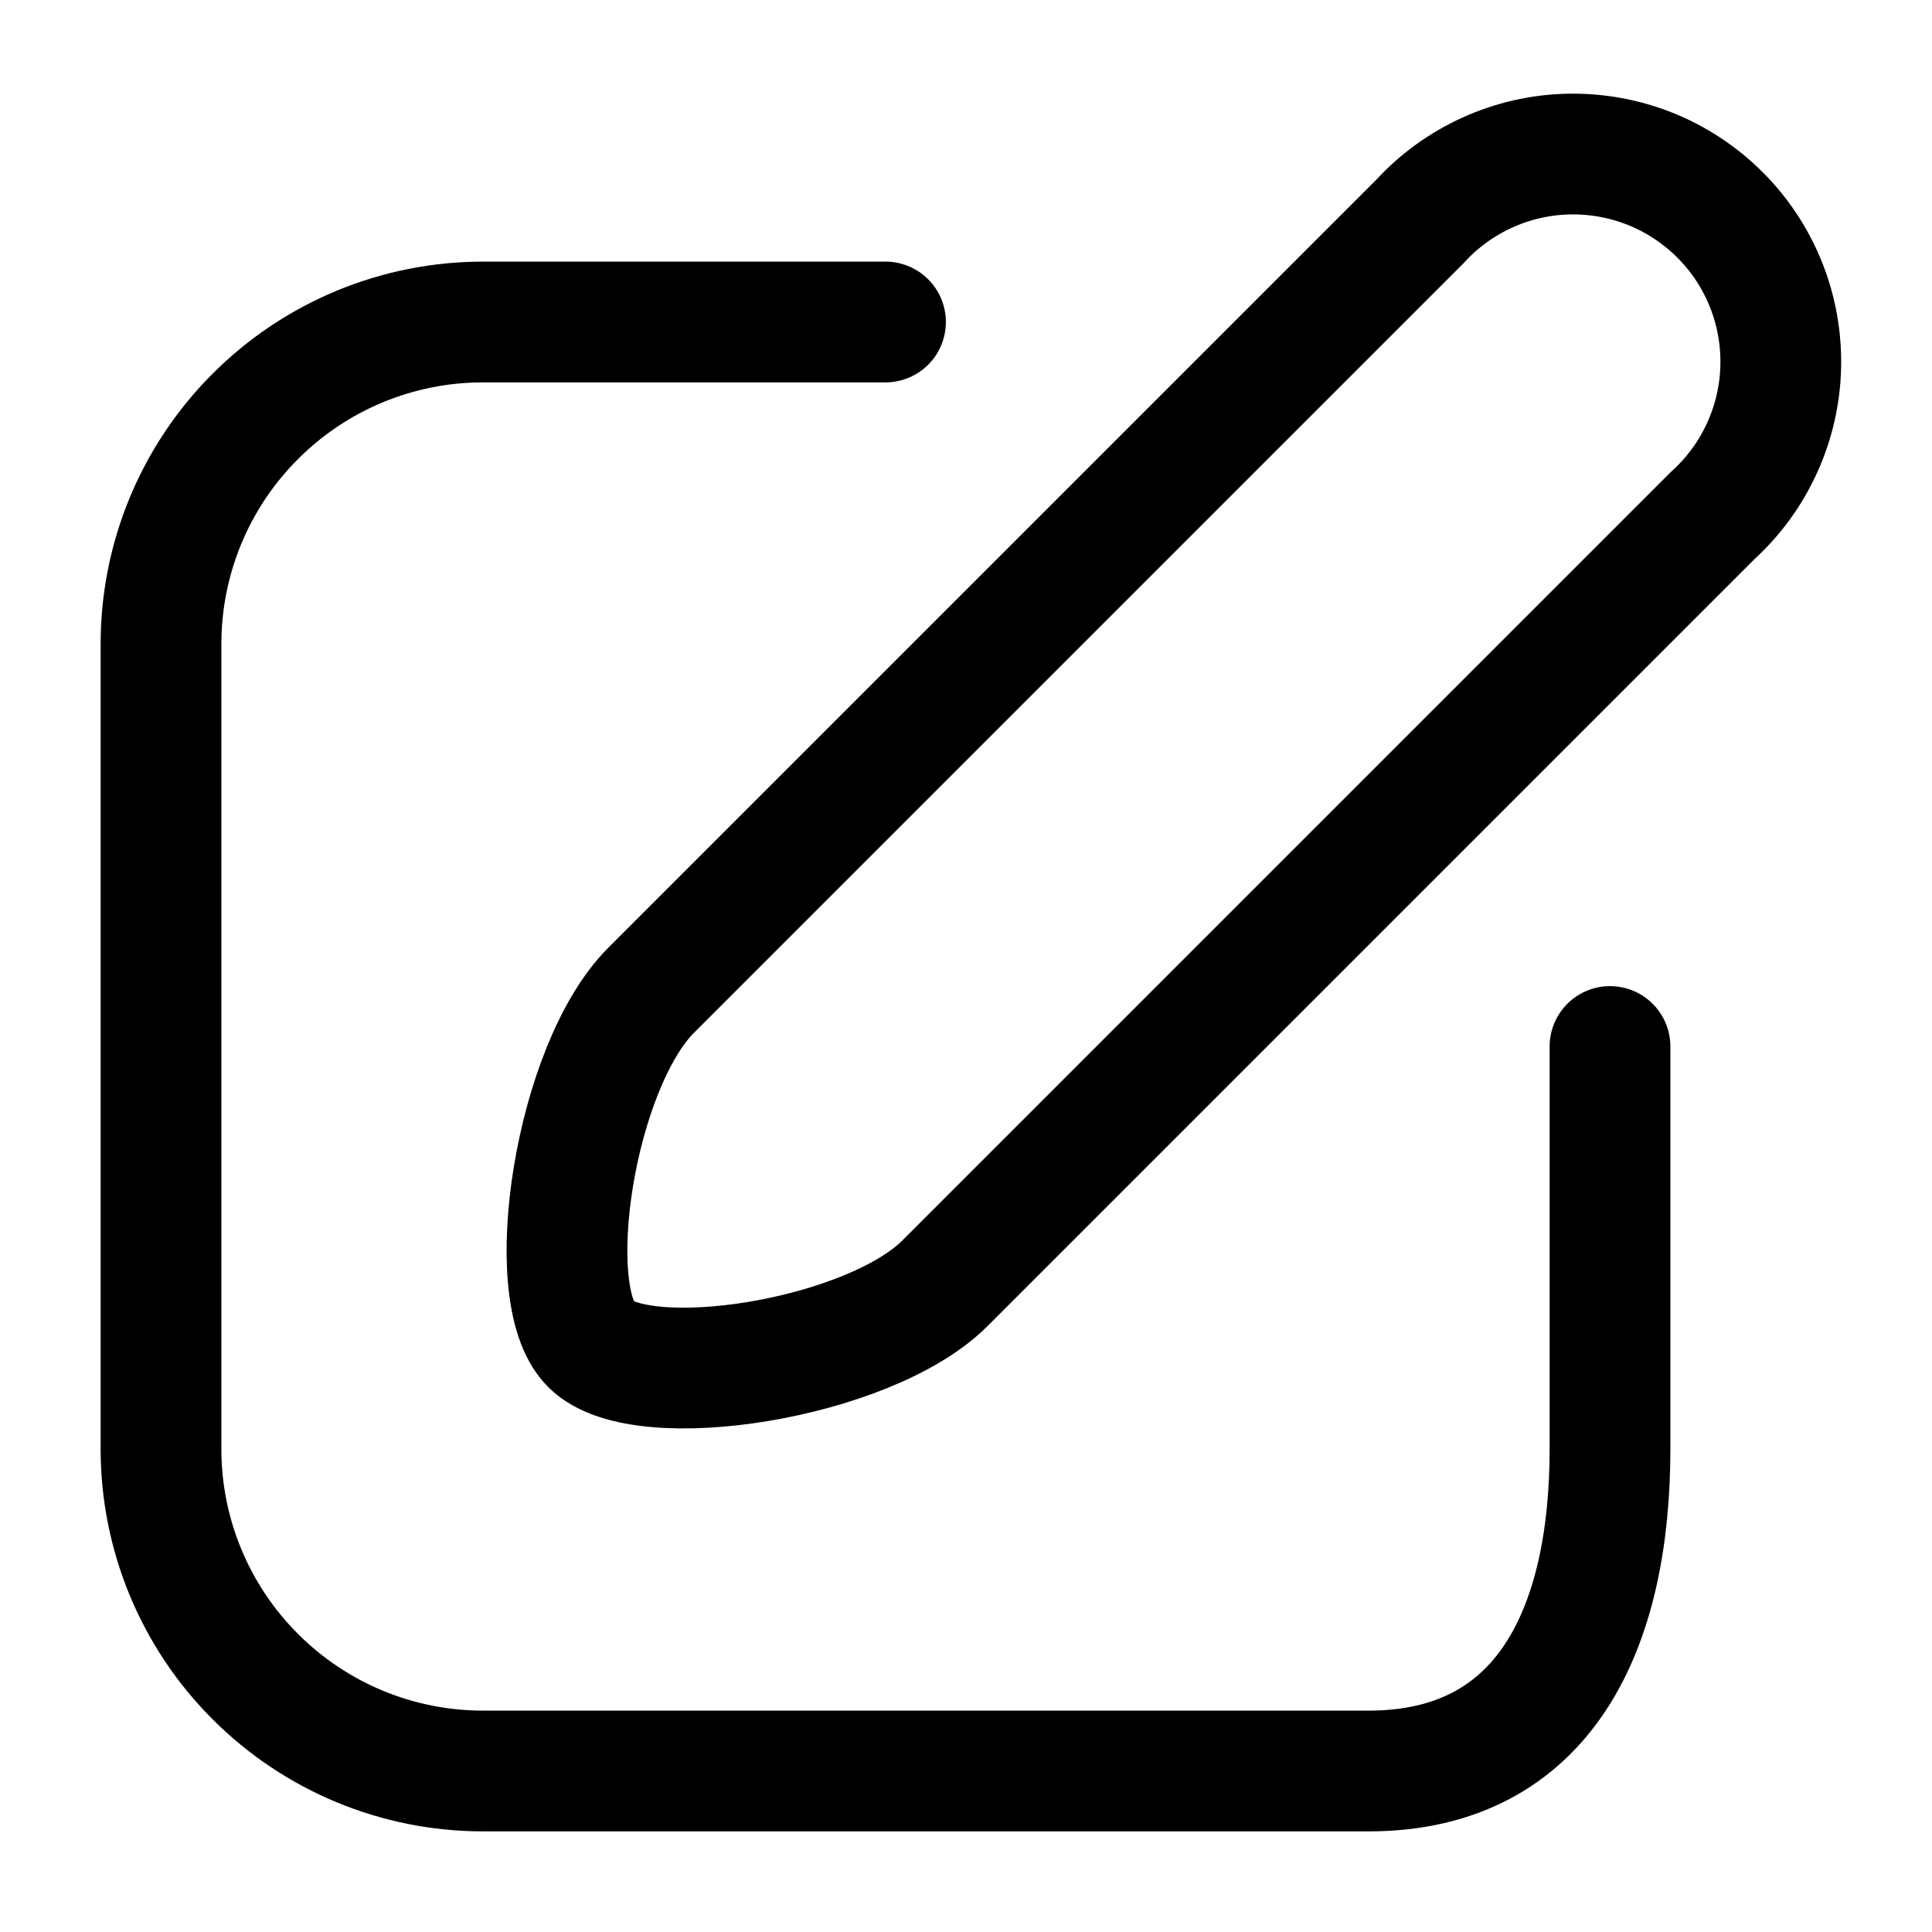
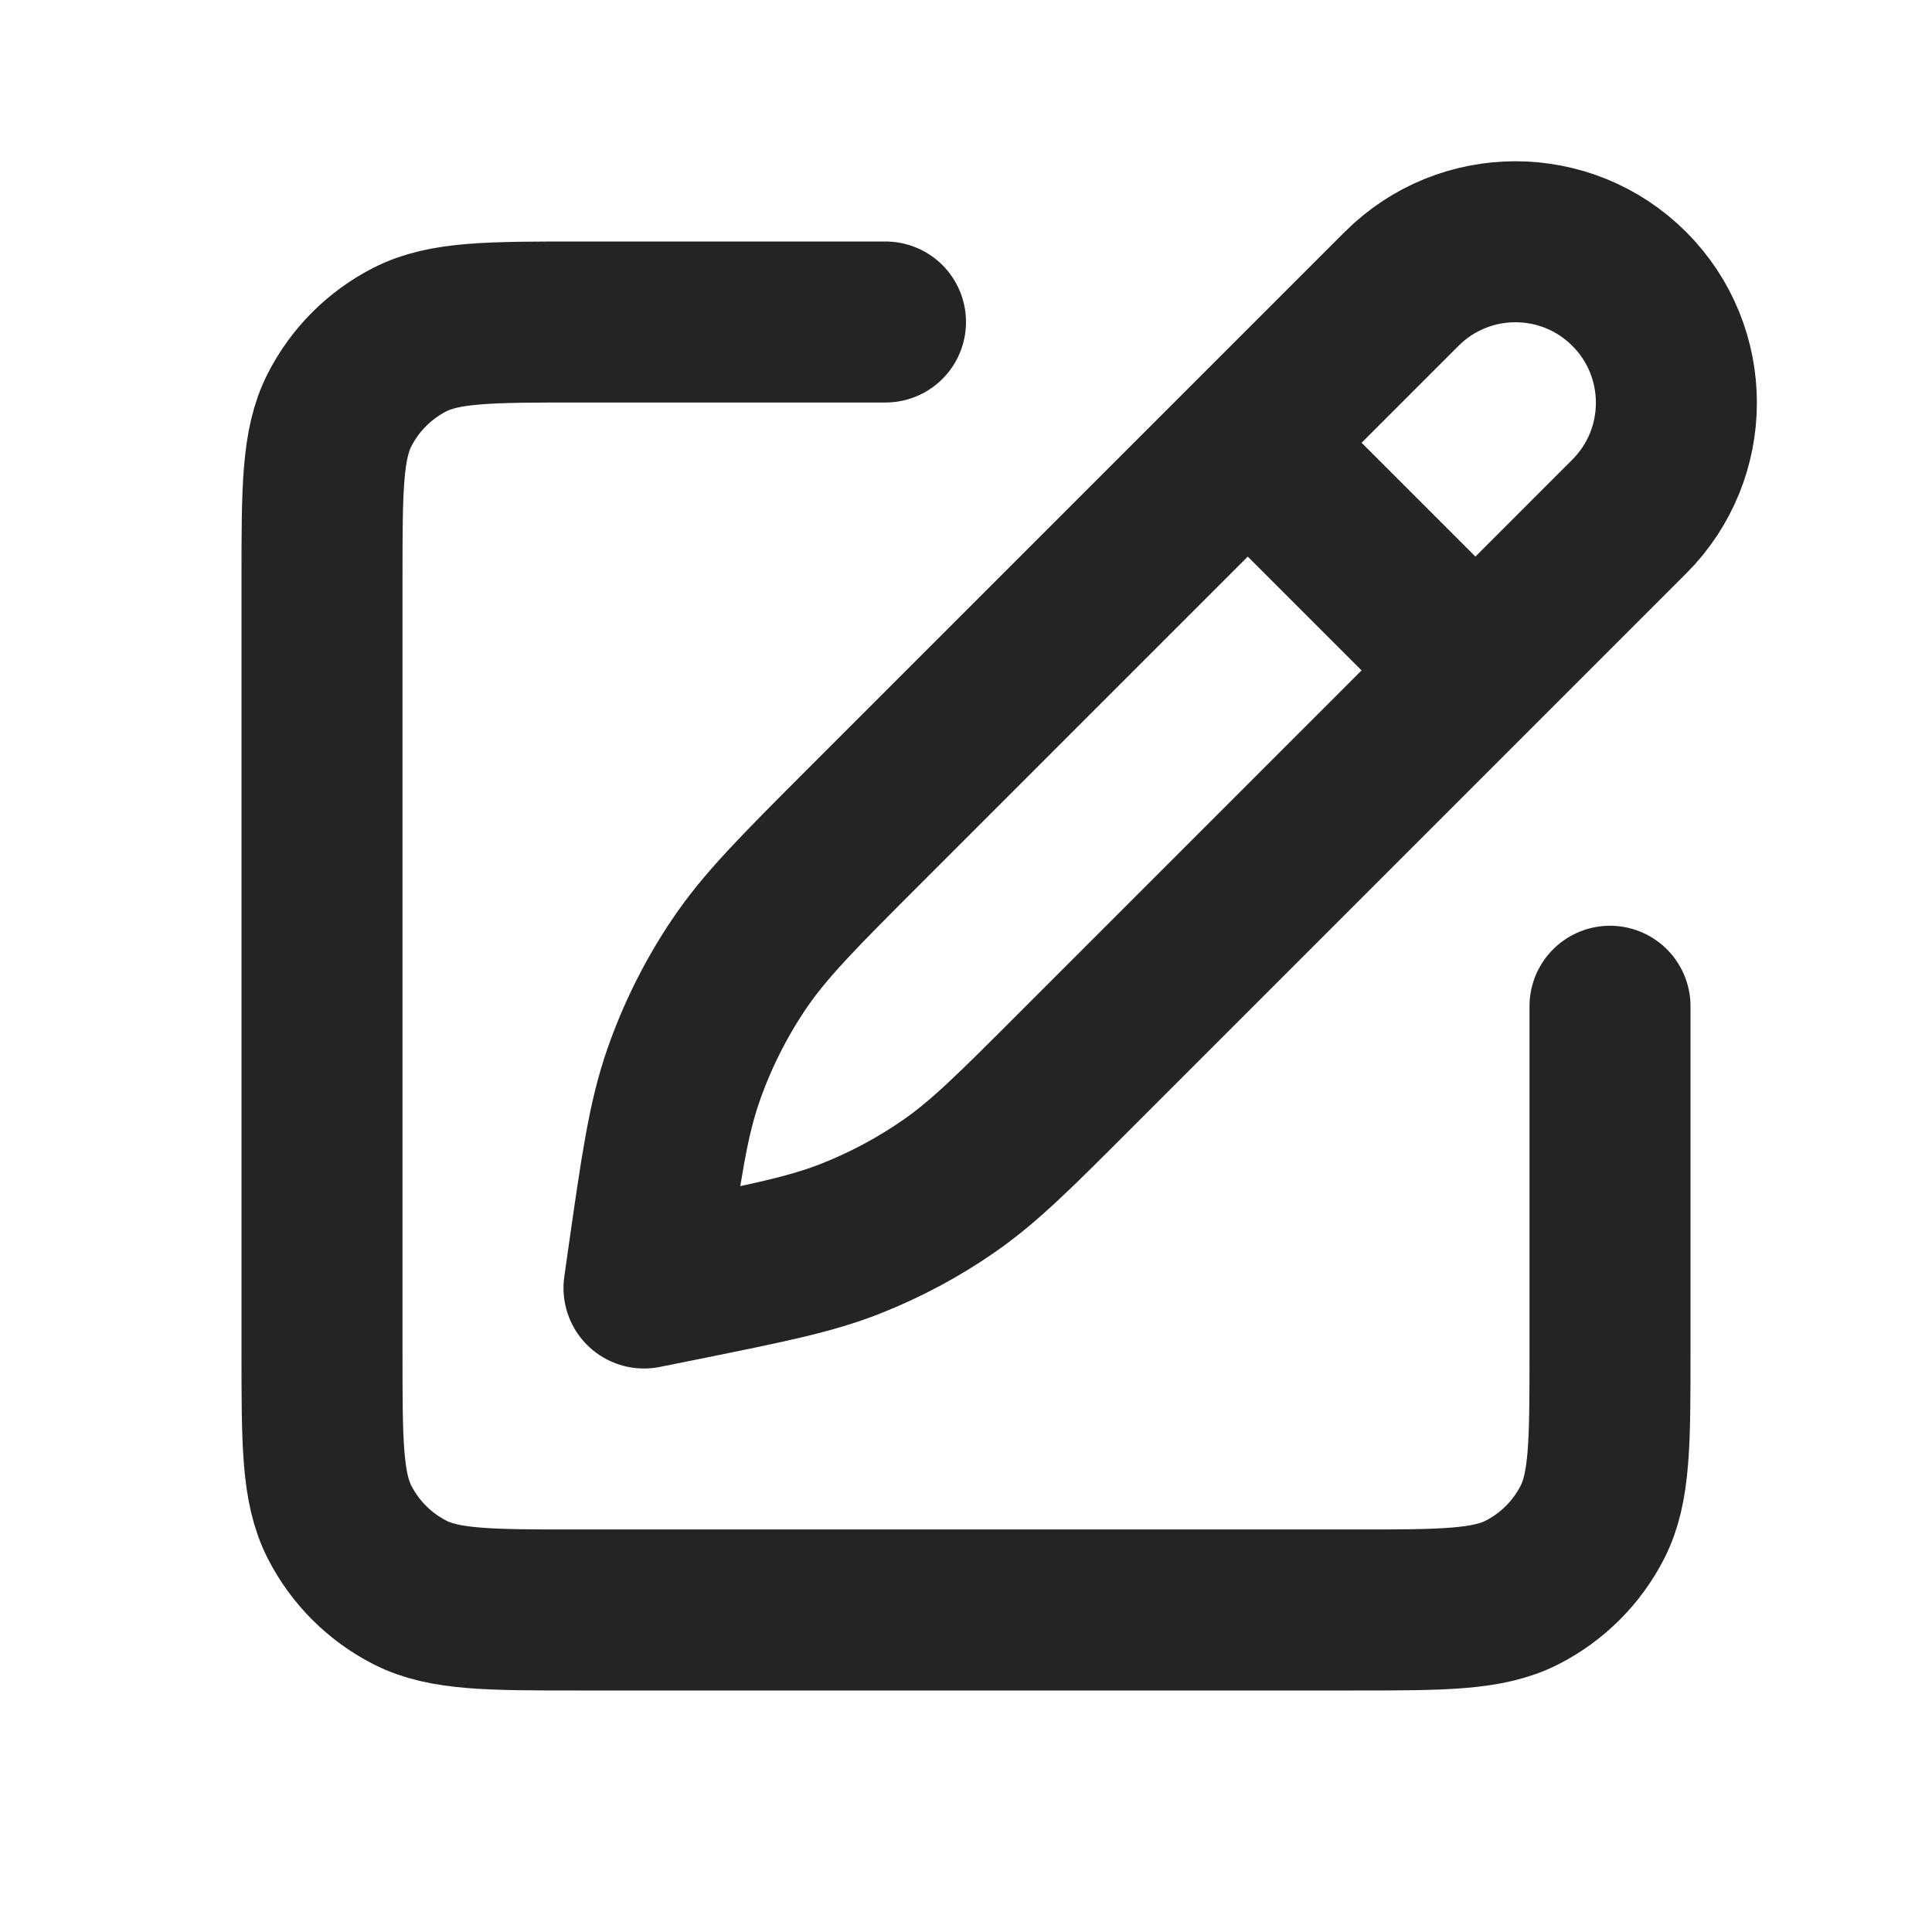
- <svg xmlns="http://www.w3.org/2000/svg" width="800px" height="800px" viewBox="0 0 24 24" fill="none">
-   <path d="M21.28 6.4L11.74 15.94C10.79 16.89 7.97 17.33 7.34 16.7C6.71 16.07 7.14 13.25 8.09 12.3L17.64 2.75C17.875 2.493 18.16 2.287 18.478 2.143C18.796 1.999 19.139 1.921 19.488 1.914C19.836 1.907 20.182 1.97 20.506 2.1C20.829 2.23 21.122 2.425 21.369 2.672C21.615 2.918 21.808 3.212 21.938 3.536C22.067 3.86 22.129 4.206 22.121 4.555C22.113 4.903 22.034 5.246 21.889 5.564C21.745 5.881 21.538 6.165 21.28 6.4V6.4Z" stroke="#000000" stroke-width="1.5" stroke-linecap="round" stroke-linejoin="round" />
-   <path d="M11 4H6C4.939 4 3.922 4.421 3.172 5.172C2.421 5.922 2 6.939 2 8V18C2 19.061 2.421 20.078 3.172 20.828C3.922 21.579 4.939 22 6 22H17C19.21 22 20 20.2 20 18V13" stroke="#000000" stroke-width="1.5" stroke-linecap="round" stroke-linejoin="round" />
+ <svg xmlns="http://www.w3.org/2000/svg" width="800px" height="800px" viewBox="0 0 24 24" fill="none" stroke="#242424">
+   <g id="SVGRepo_bgCarrier" stroke-width="0" />
+   <g id="SVGRepo_tracerCarrier" stroke-linecap="round" stroke-linejoin="round" />
+   <g id="SVGRepo_iconCarrier">
+     <path d="M11 4H7.2C6.08 4 5.52 4 5.092 4.218C4.716 4.41 4.41 4.716 4.218 5.092C4 5.52 4 6.08 4 7.2V16.8C4 17.92 4 18.48 4.218 18.908C4.41 19.284 4.716 19.59 5.092 19.782C5.52 20 6.08 20 7.2 20H16.8C17.92 20 18.48 20 18.908 19.782C19.284 19.59 19.59 19.284 19.782 18.908C20 18.48 20 17.92 20 16.8V12.5M15.5 5.5L18.328 8.328M10.763 10.237L17.411 3.589C18.192 2.808 19.458 2.808 20.239 3.589C21.02 4.37 21.02 5.636 20.239 6.417L13.377 13.279C12.616 14.041 12.235 14.422 11.801 14.725C11.416 14.994 11.001 15.216 10.564 15.388C10.072 15.582 9.544 15.688 8.488 15.902L8 16L8.047 15.668C8.215 14.492 8.299 13.905 8.49 13.356C8.66 12.869 8.891 12.406 9.179 11.979C9.503 11.497 9.923 11.077 10.763 10.237Z" stroke="#242424" stroke-width="2" stroke-linecap="round" stroke-linejoin="round" />
+   </g>
</svg>
